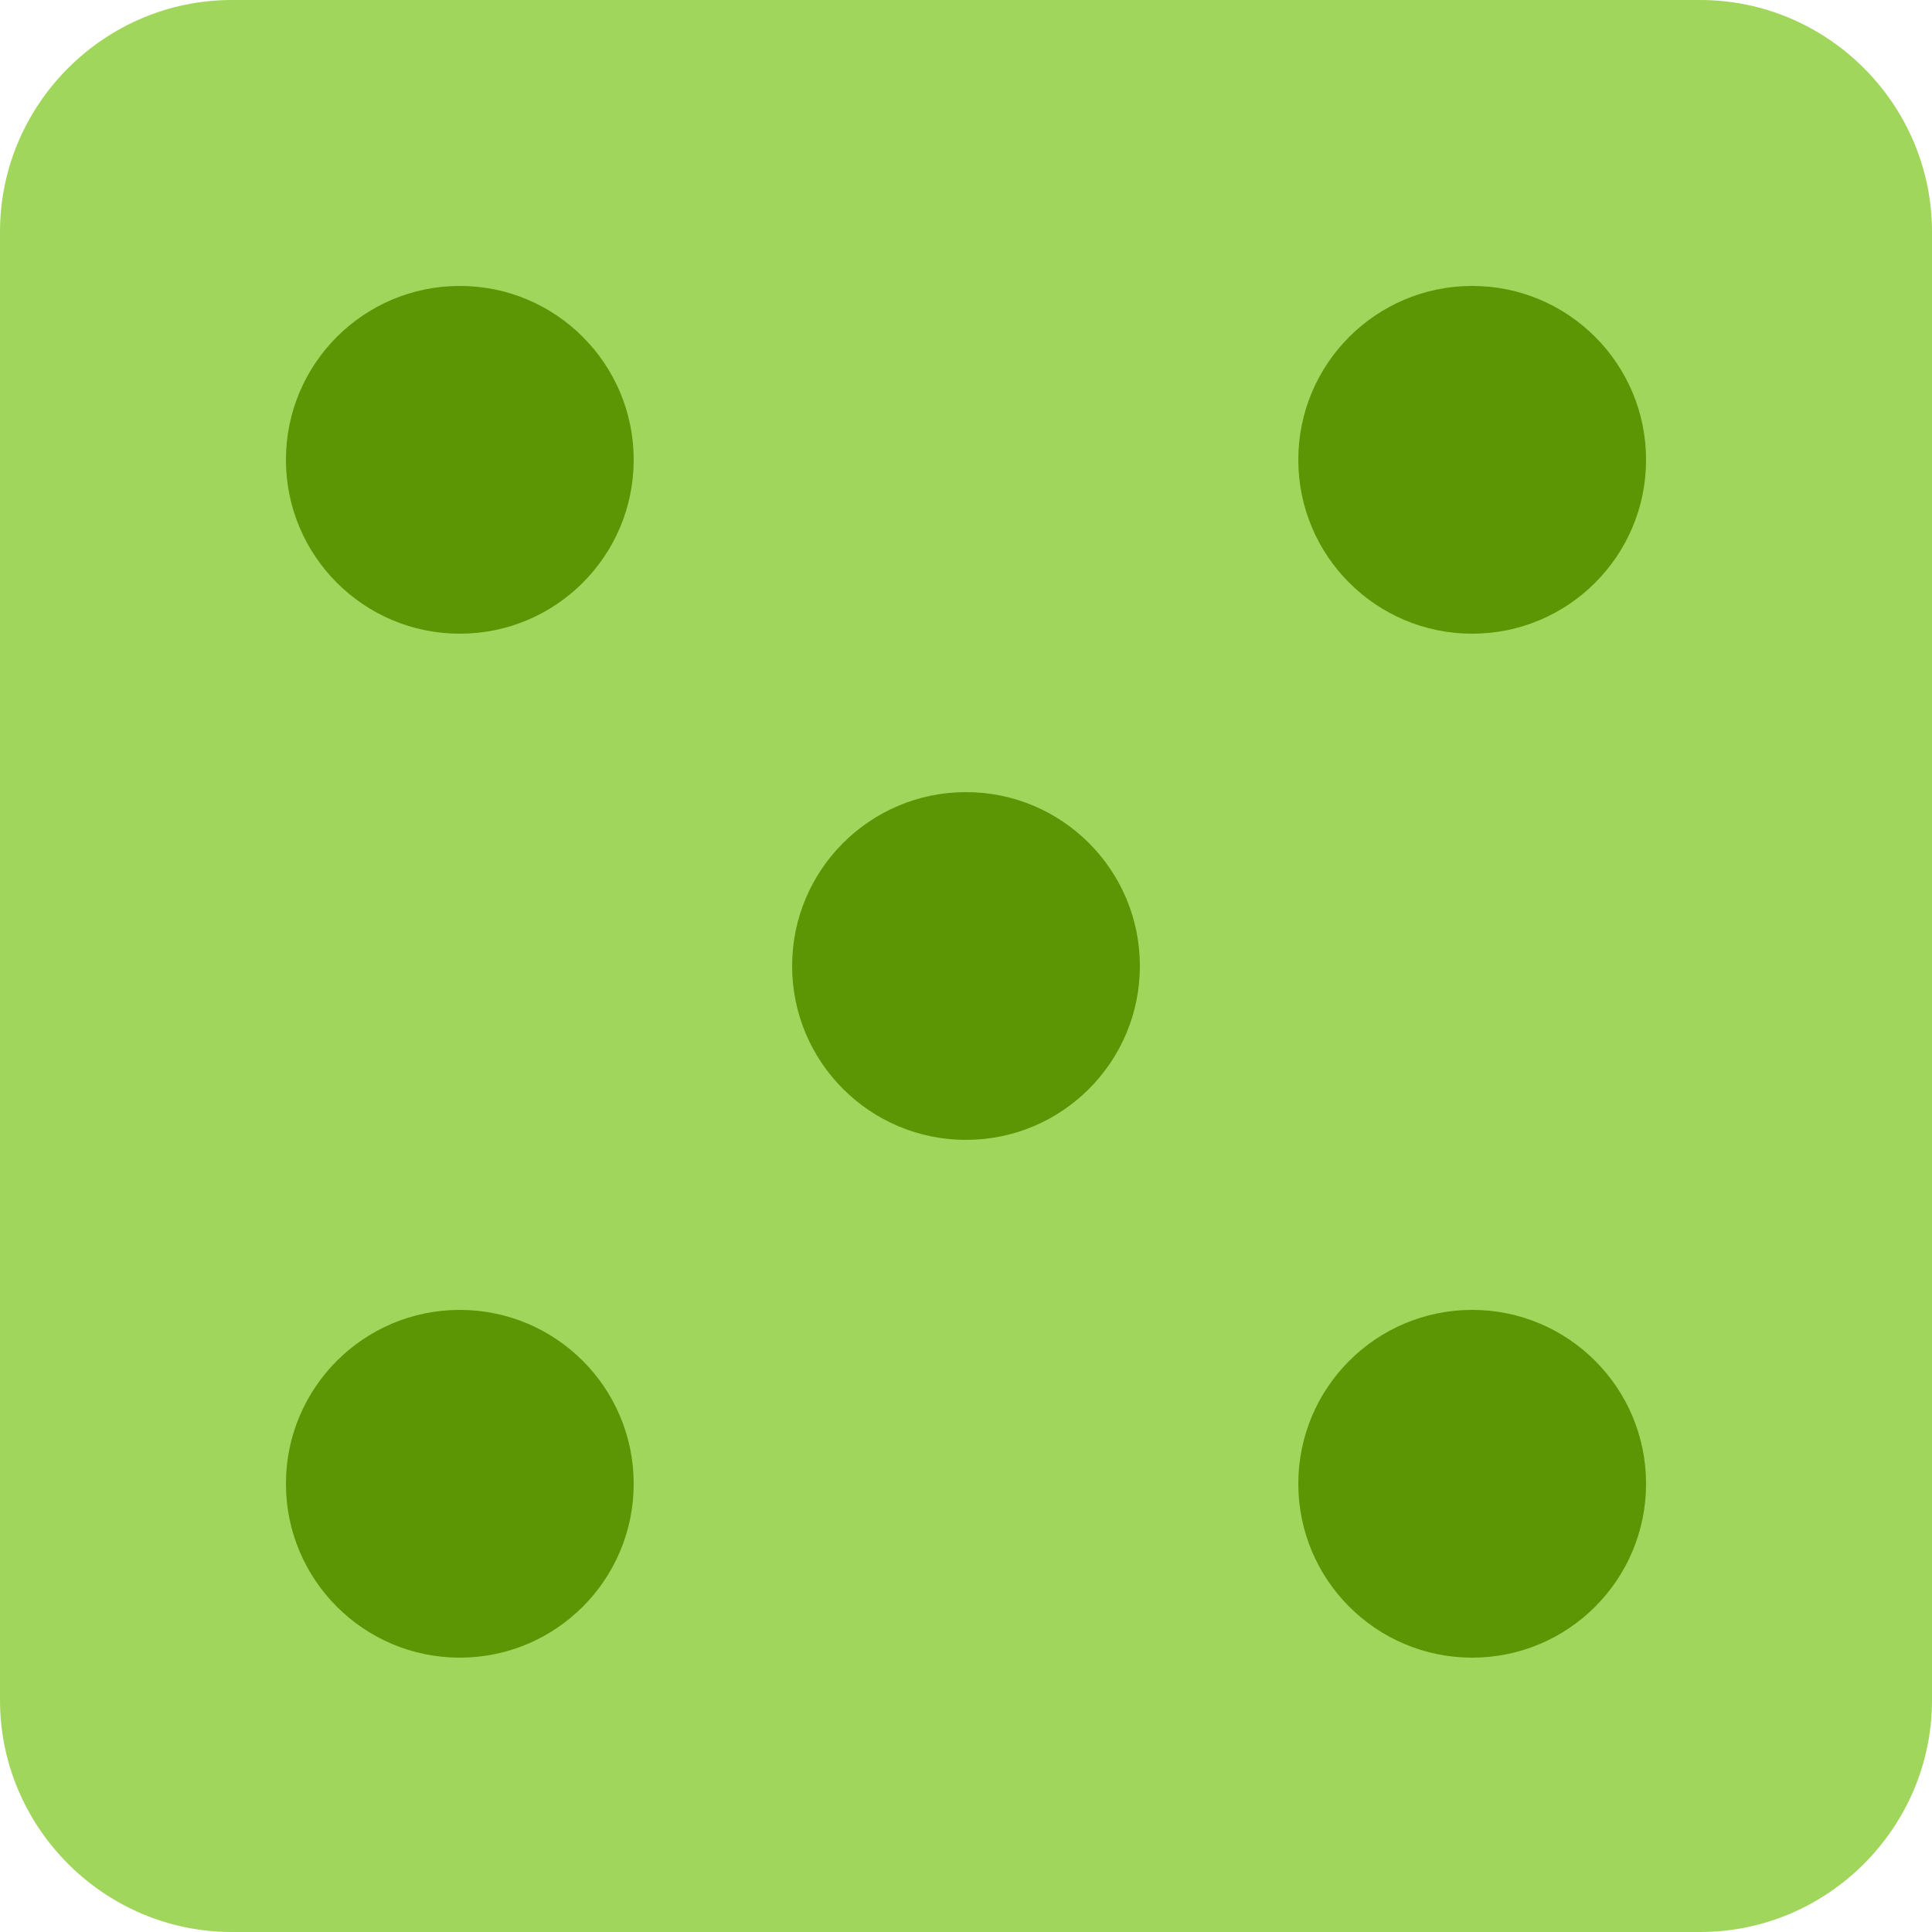
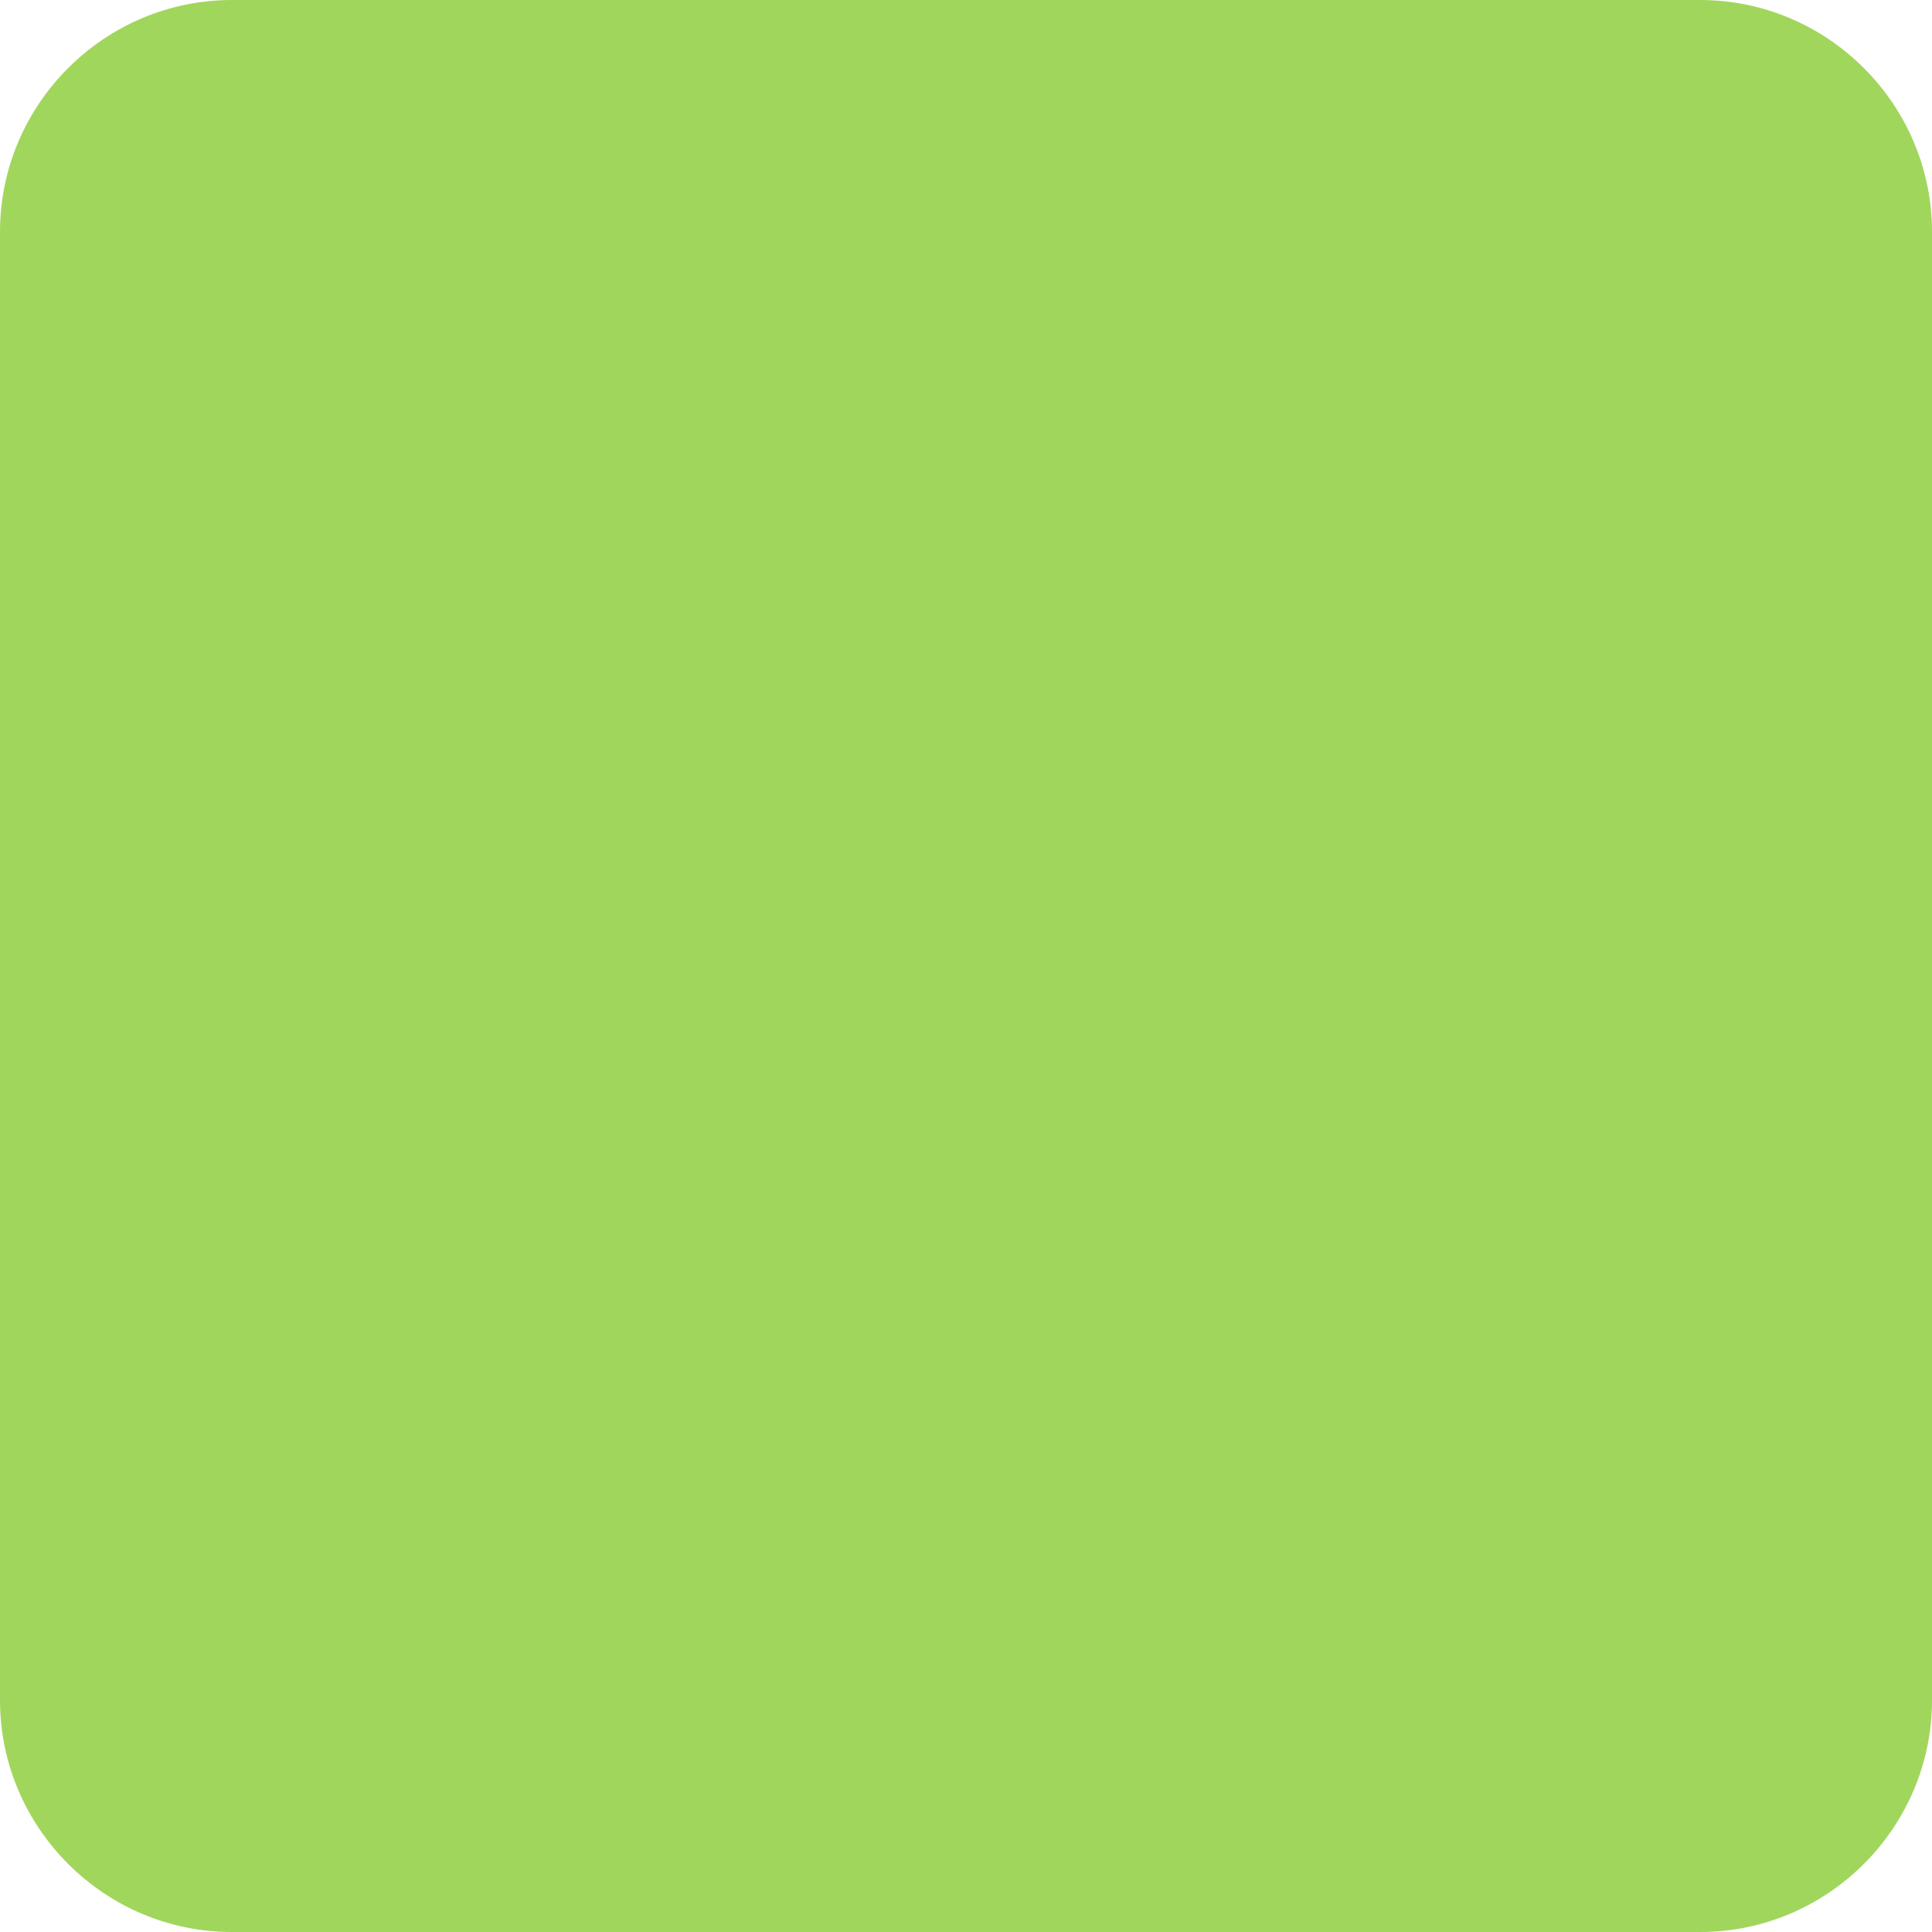
<svg xmlns="http://www.w3.org/2000/svg" version="1.1" id="Layer_1" x="0px" y="0px" viewBox="0 0 50 50" style="enable-background:new 0 0 50 50;" xml:space="preserve">
  <style type="text/css">
	.st0{fill:#A1D65C;}
- 	.st1{fill:#5C9605;}
</style>
  <path class="st0" d="M44,50H6c-3.3,0-6-2.7-6-6V6c0-3.3,2.7-6,6-6h38c3.3,0,6,2.7,6,6v38C50,47.3,47.3,50,44,50z" />
-   <circle class="st1" cx="25" cy="25" r="4.5" />
-   <circle class="st1" cx="11.9" cy="11.9" r="4.5" />
-   <circle class="st1" cx="38.1" cy="11.9" r="4.5" />
-   <circle class="st1" cx="11.9" cy="38.4" r="4.5" />
-   <circle class="st1" cx="38.1" cy="38.4" r="4.5" />
</svg>
